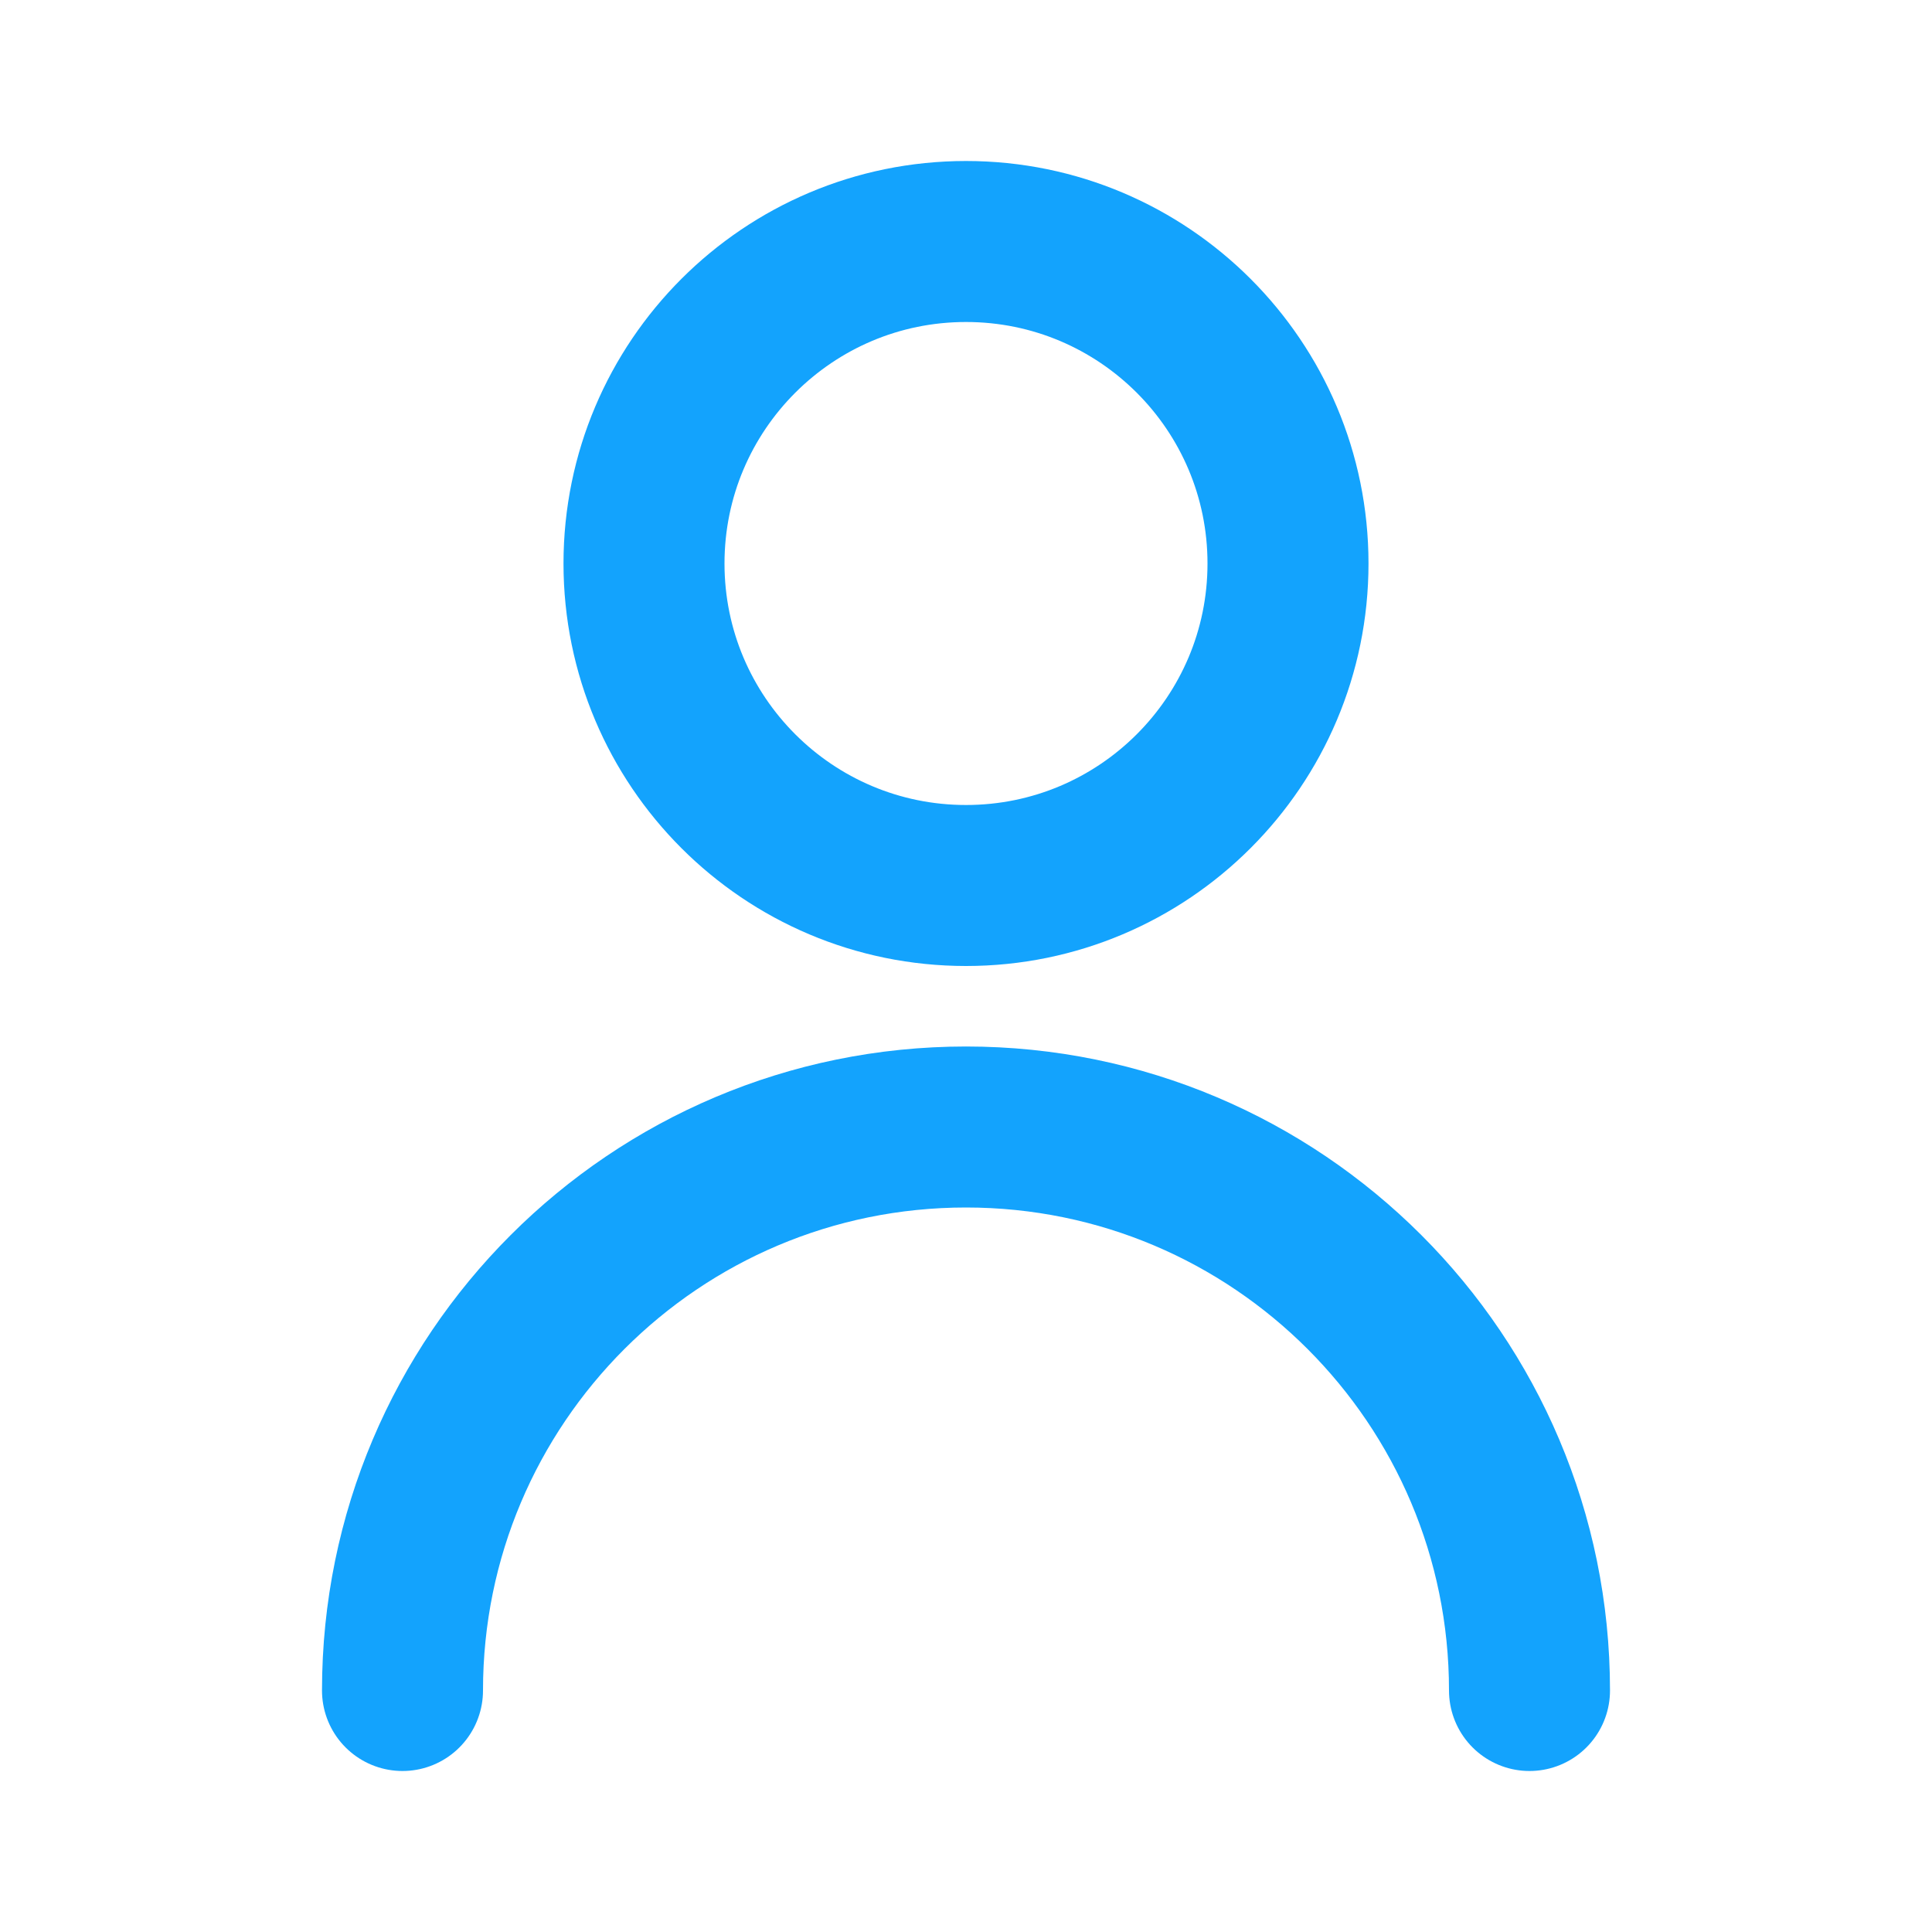
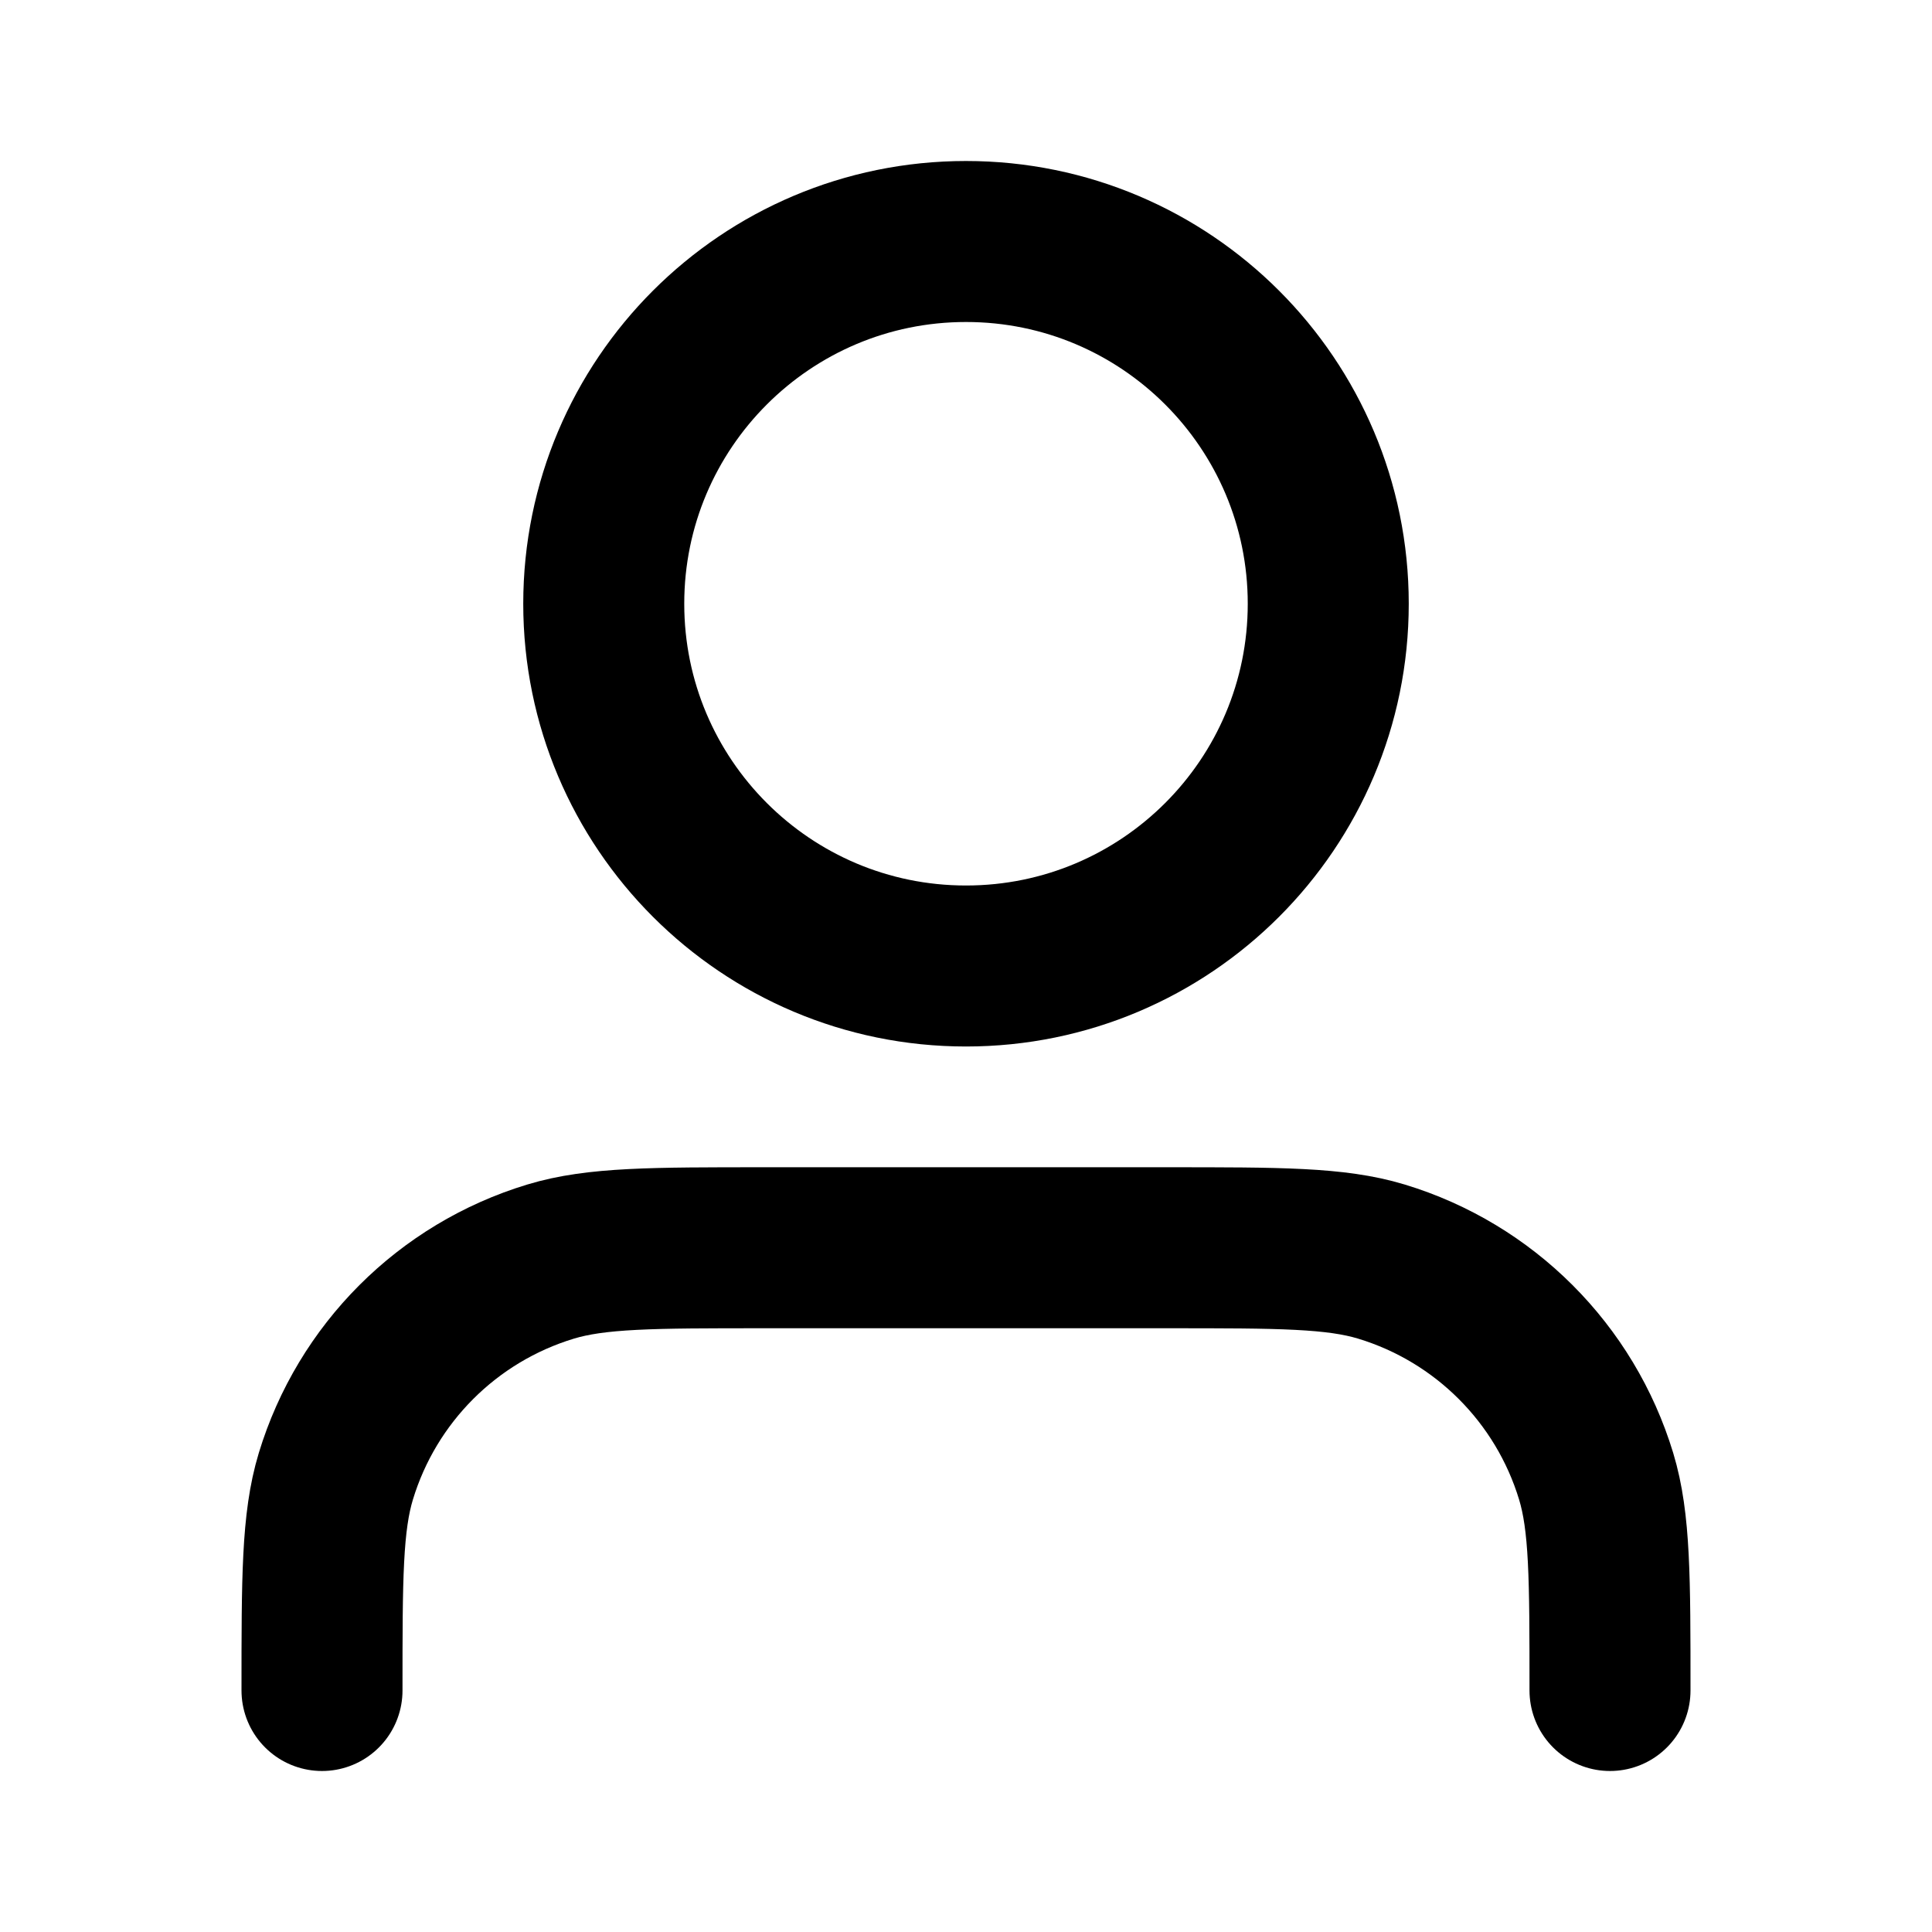
<svg xmlns="http://www.w3.org/2000/svg" width="24" height="24" viewBox="0 0 24 24" fill="none">
-   <path d="M19 21C19 17.134 15.866 14 12 14C8.134 14 5 17.134 5 21M12 11C9.791 11 8 9.209 8 7C8 4.791 9.791 3 12 3C14.209 3 16 4.791 16 7C16 9.209 14.209 11 12 11Z" stroke="#13A3FD" stroke-width="2" stroke-linecap="round" stroke-linejoin="round" />
+   <path d="M20 21C20 19.604 20 18.907 19.828 18.339C19.44 17.061 18.439 16.06 17.161 15.672C16.593 15.5 15.896 15.5 14.5 15.5H9.5C8.104 15.5 7.407 15.5 6.839 15.672C5.56 16.06 4.56 17.061 4.172 18.339C4 18.907 4 19.604 4 21M16.5 7.5C16.5 9.985 14.485 12 12 12C9.515 12 7.5 9.985 7.5 7.5C7.5 5.015 9.515 3 12 3C14.485 3 16.5 5.015 16.5 7.5Z" stroke="black" stroke-width="2" stroke-linecap="round" stroke-linejoin="round" />
</svg>
